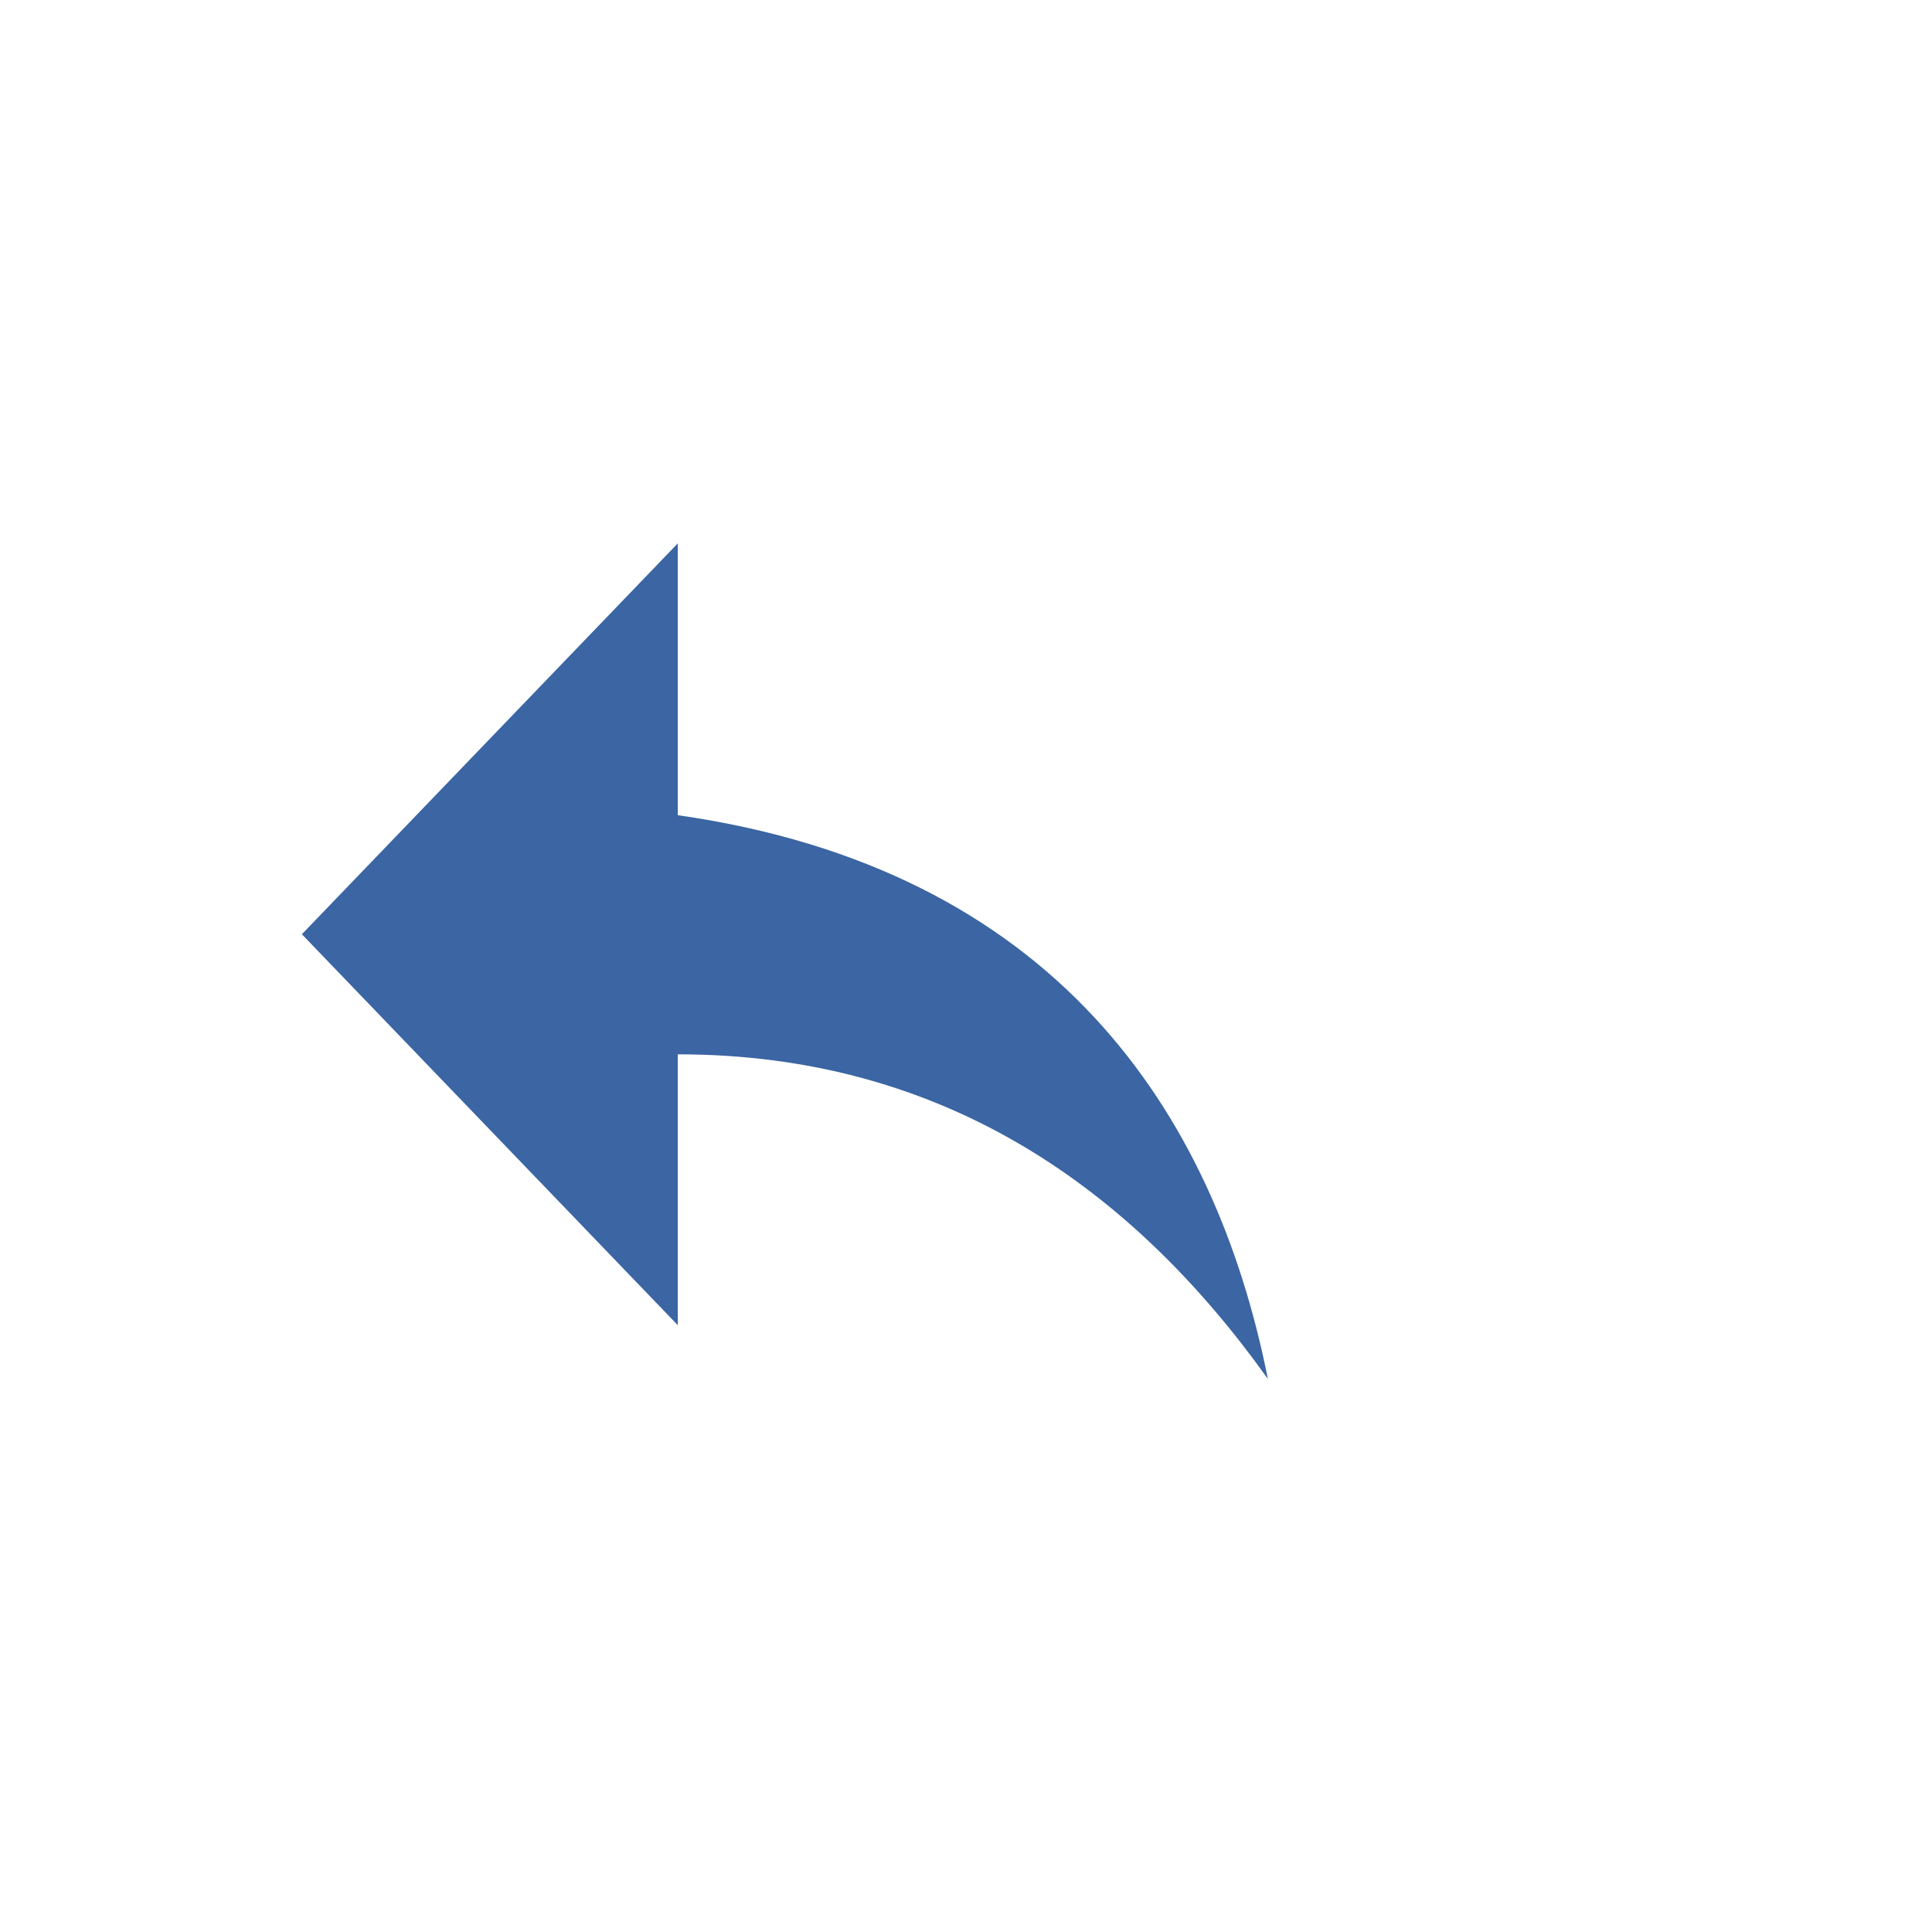
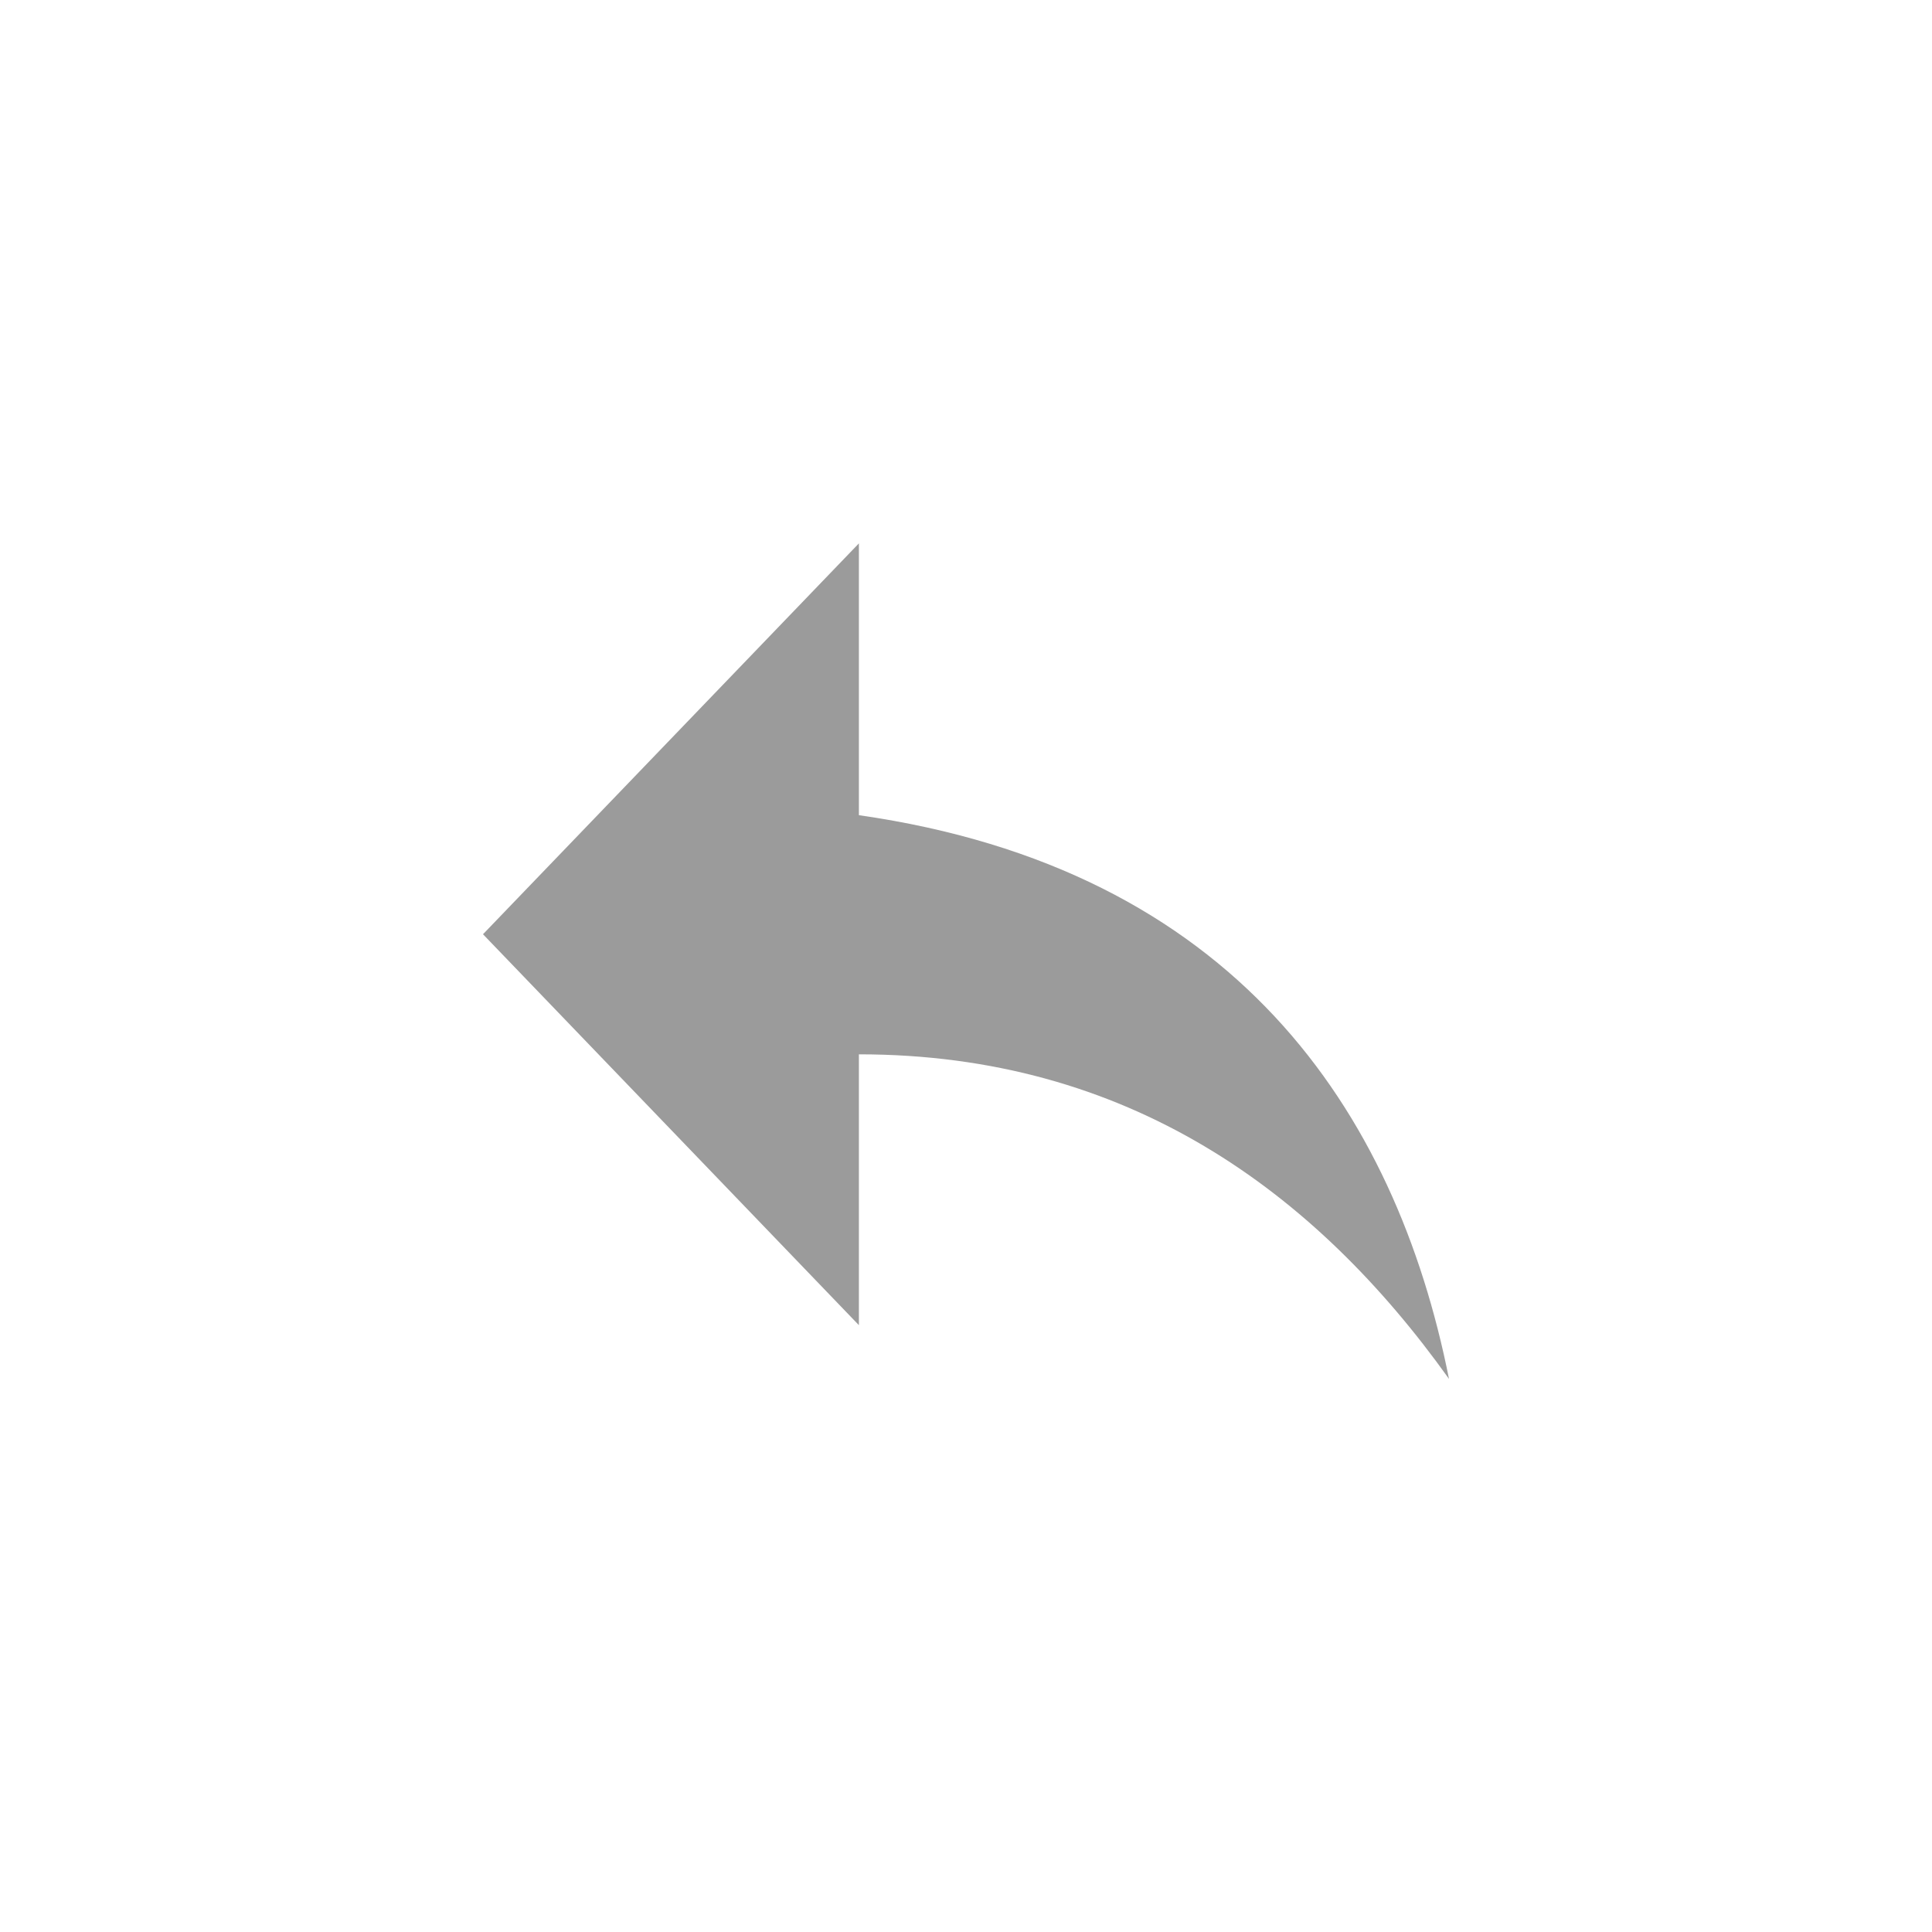
<svg xmlns="http://www.w3.org/2000/svg" width="32" height="32" viewBox="0 0 32 32">
-   <path fill="#3B65A3" fill-rule="evenodd" d="M14.774,9 L21,15.474 L14.774,21.949 L14.774,17.463 C10.329,17.463 7.222,19.727 5,22.839 C5.885,18.394 8.555,14.392 14.774,13.502 L14.774,9 Z" transform="matrix(-1 0 0 1 26 0)" />
+   <path fill="#9B9B9B" fill-rule="evenodd" d="M17.774,9 L24,15.474 L17.774,21.949 L17.774,17.463 C13.329,17.463 10.222,19.727 8,22.839 C8.885,18.394 11.555,14.392 17.774,13.502 L17.774,9 Z" transform="matrix(-1 0 0 1 32 0)" />
</svg>
